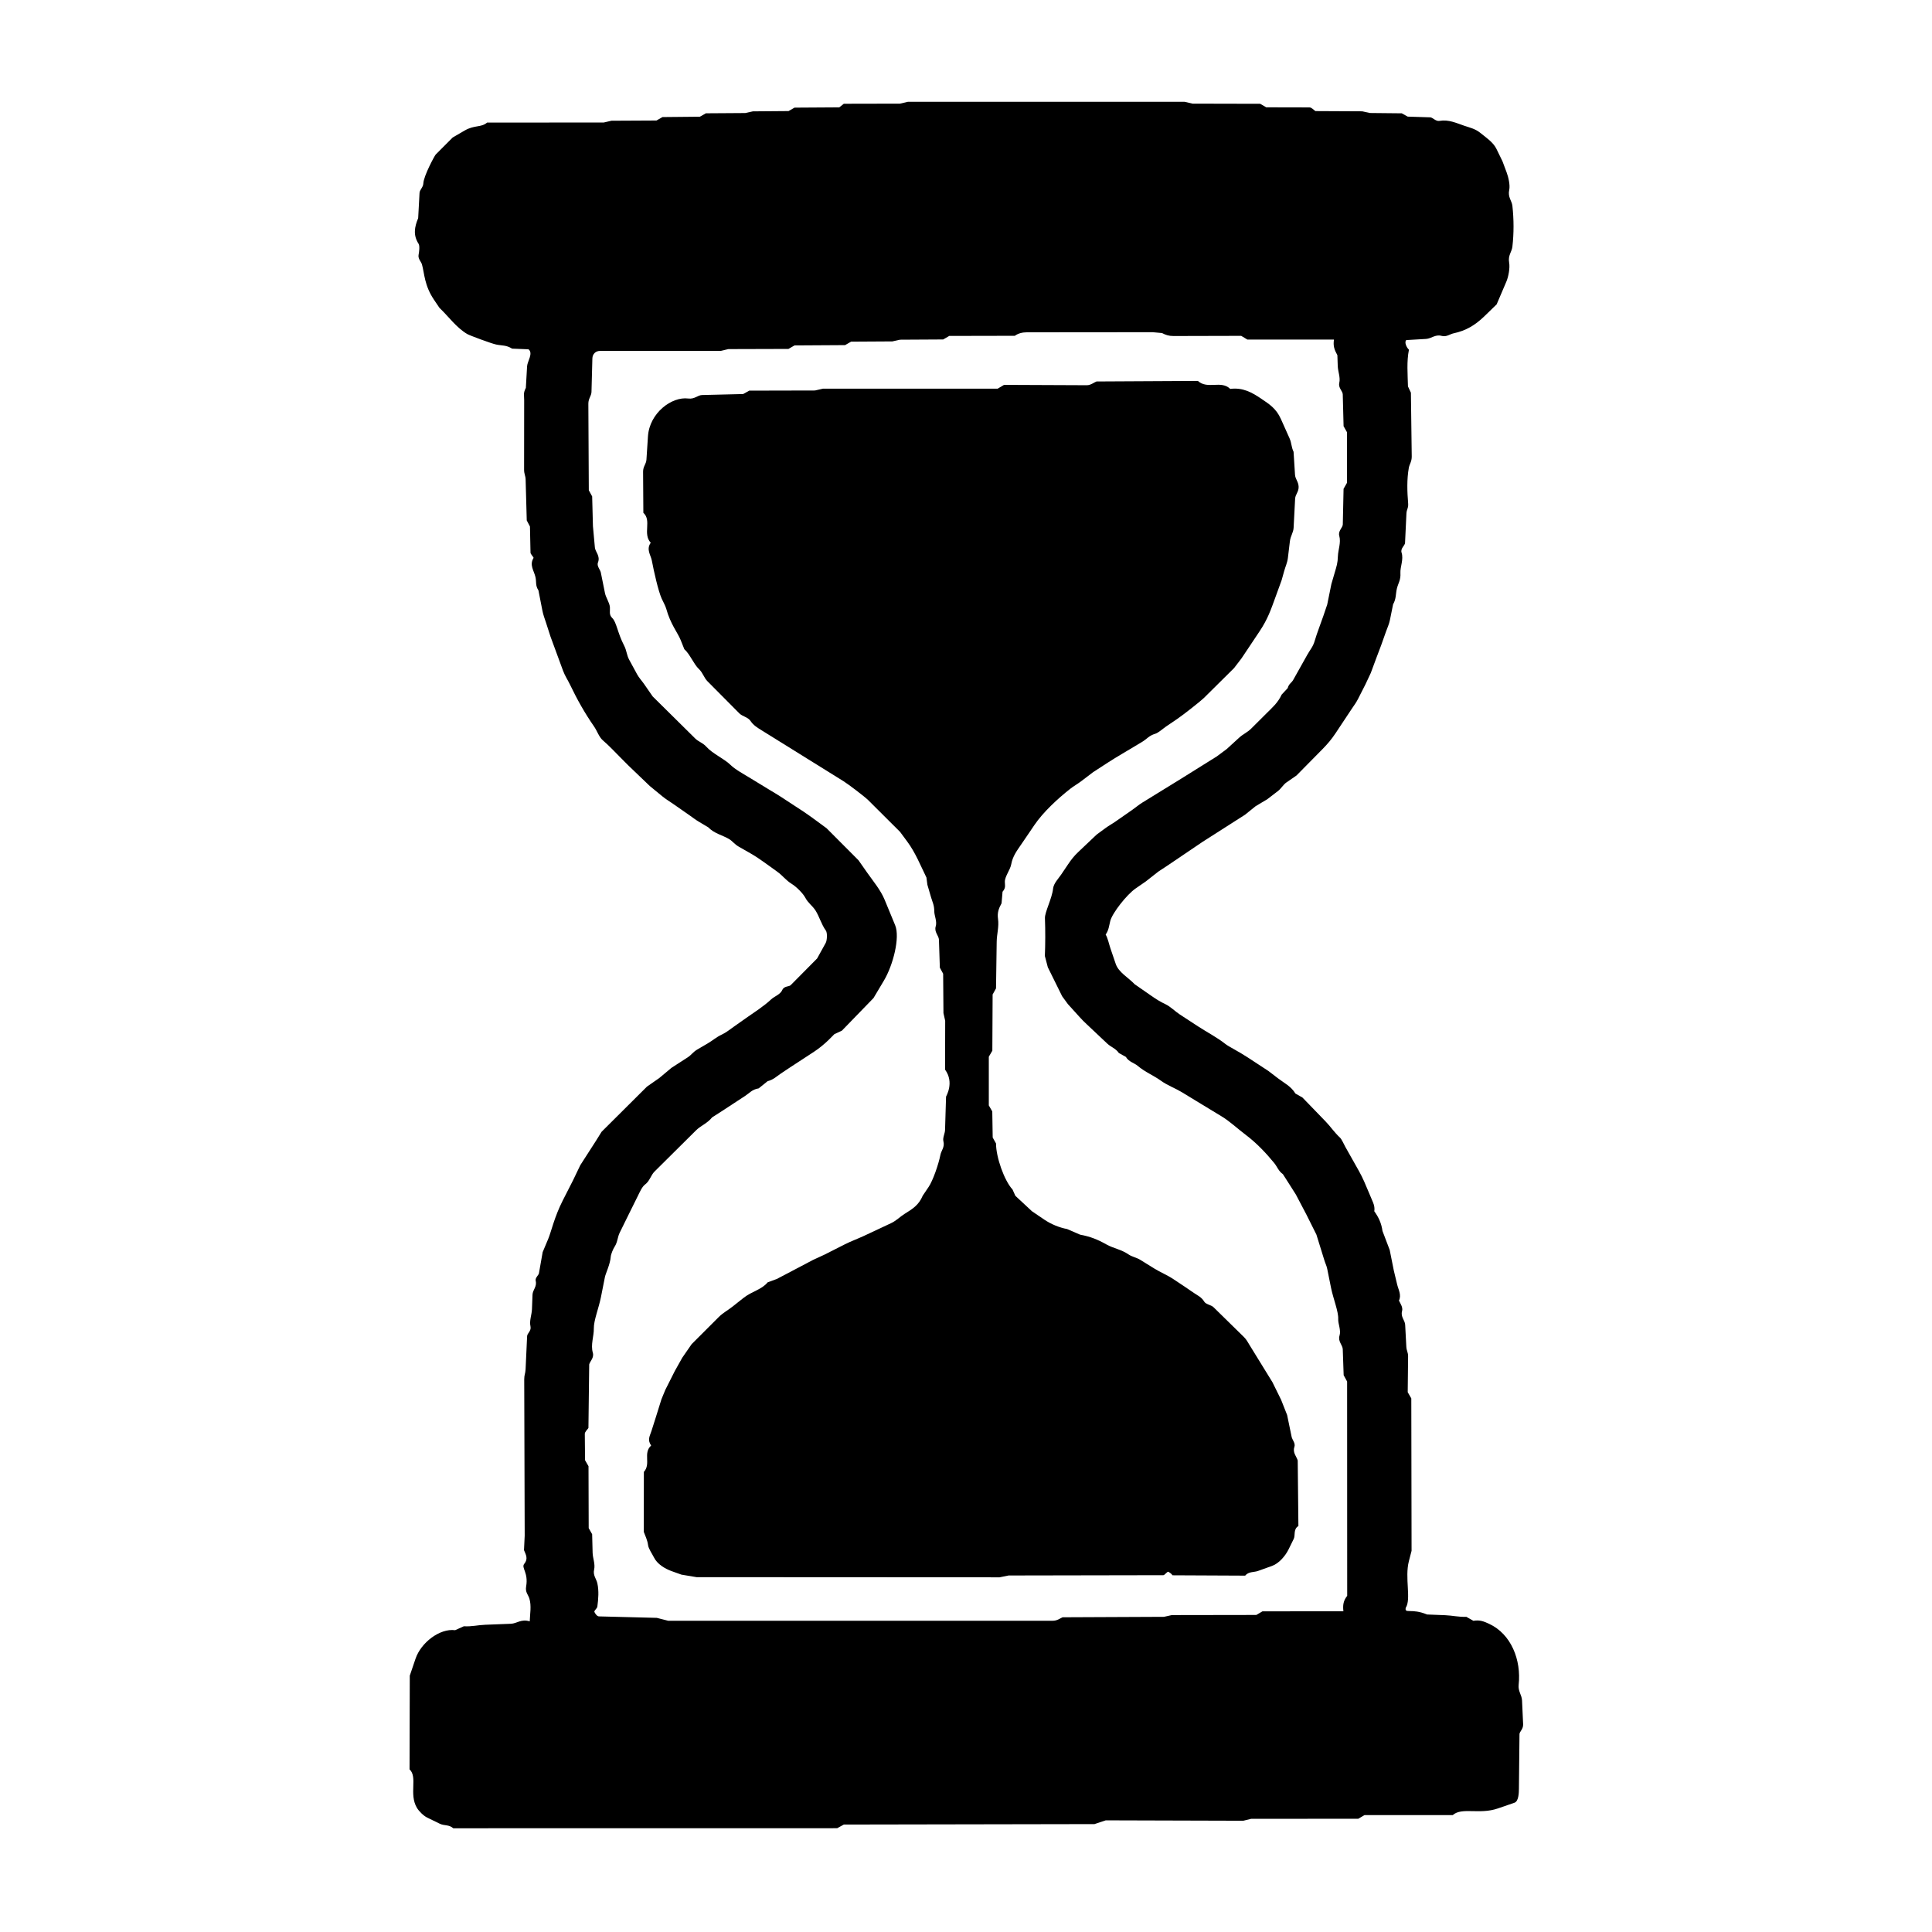
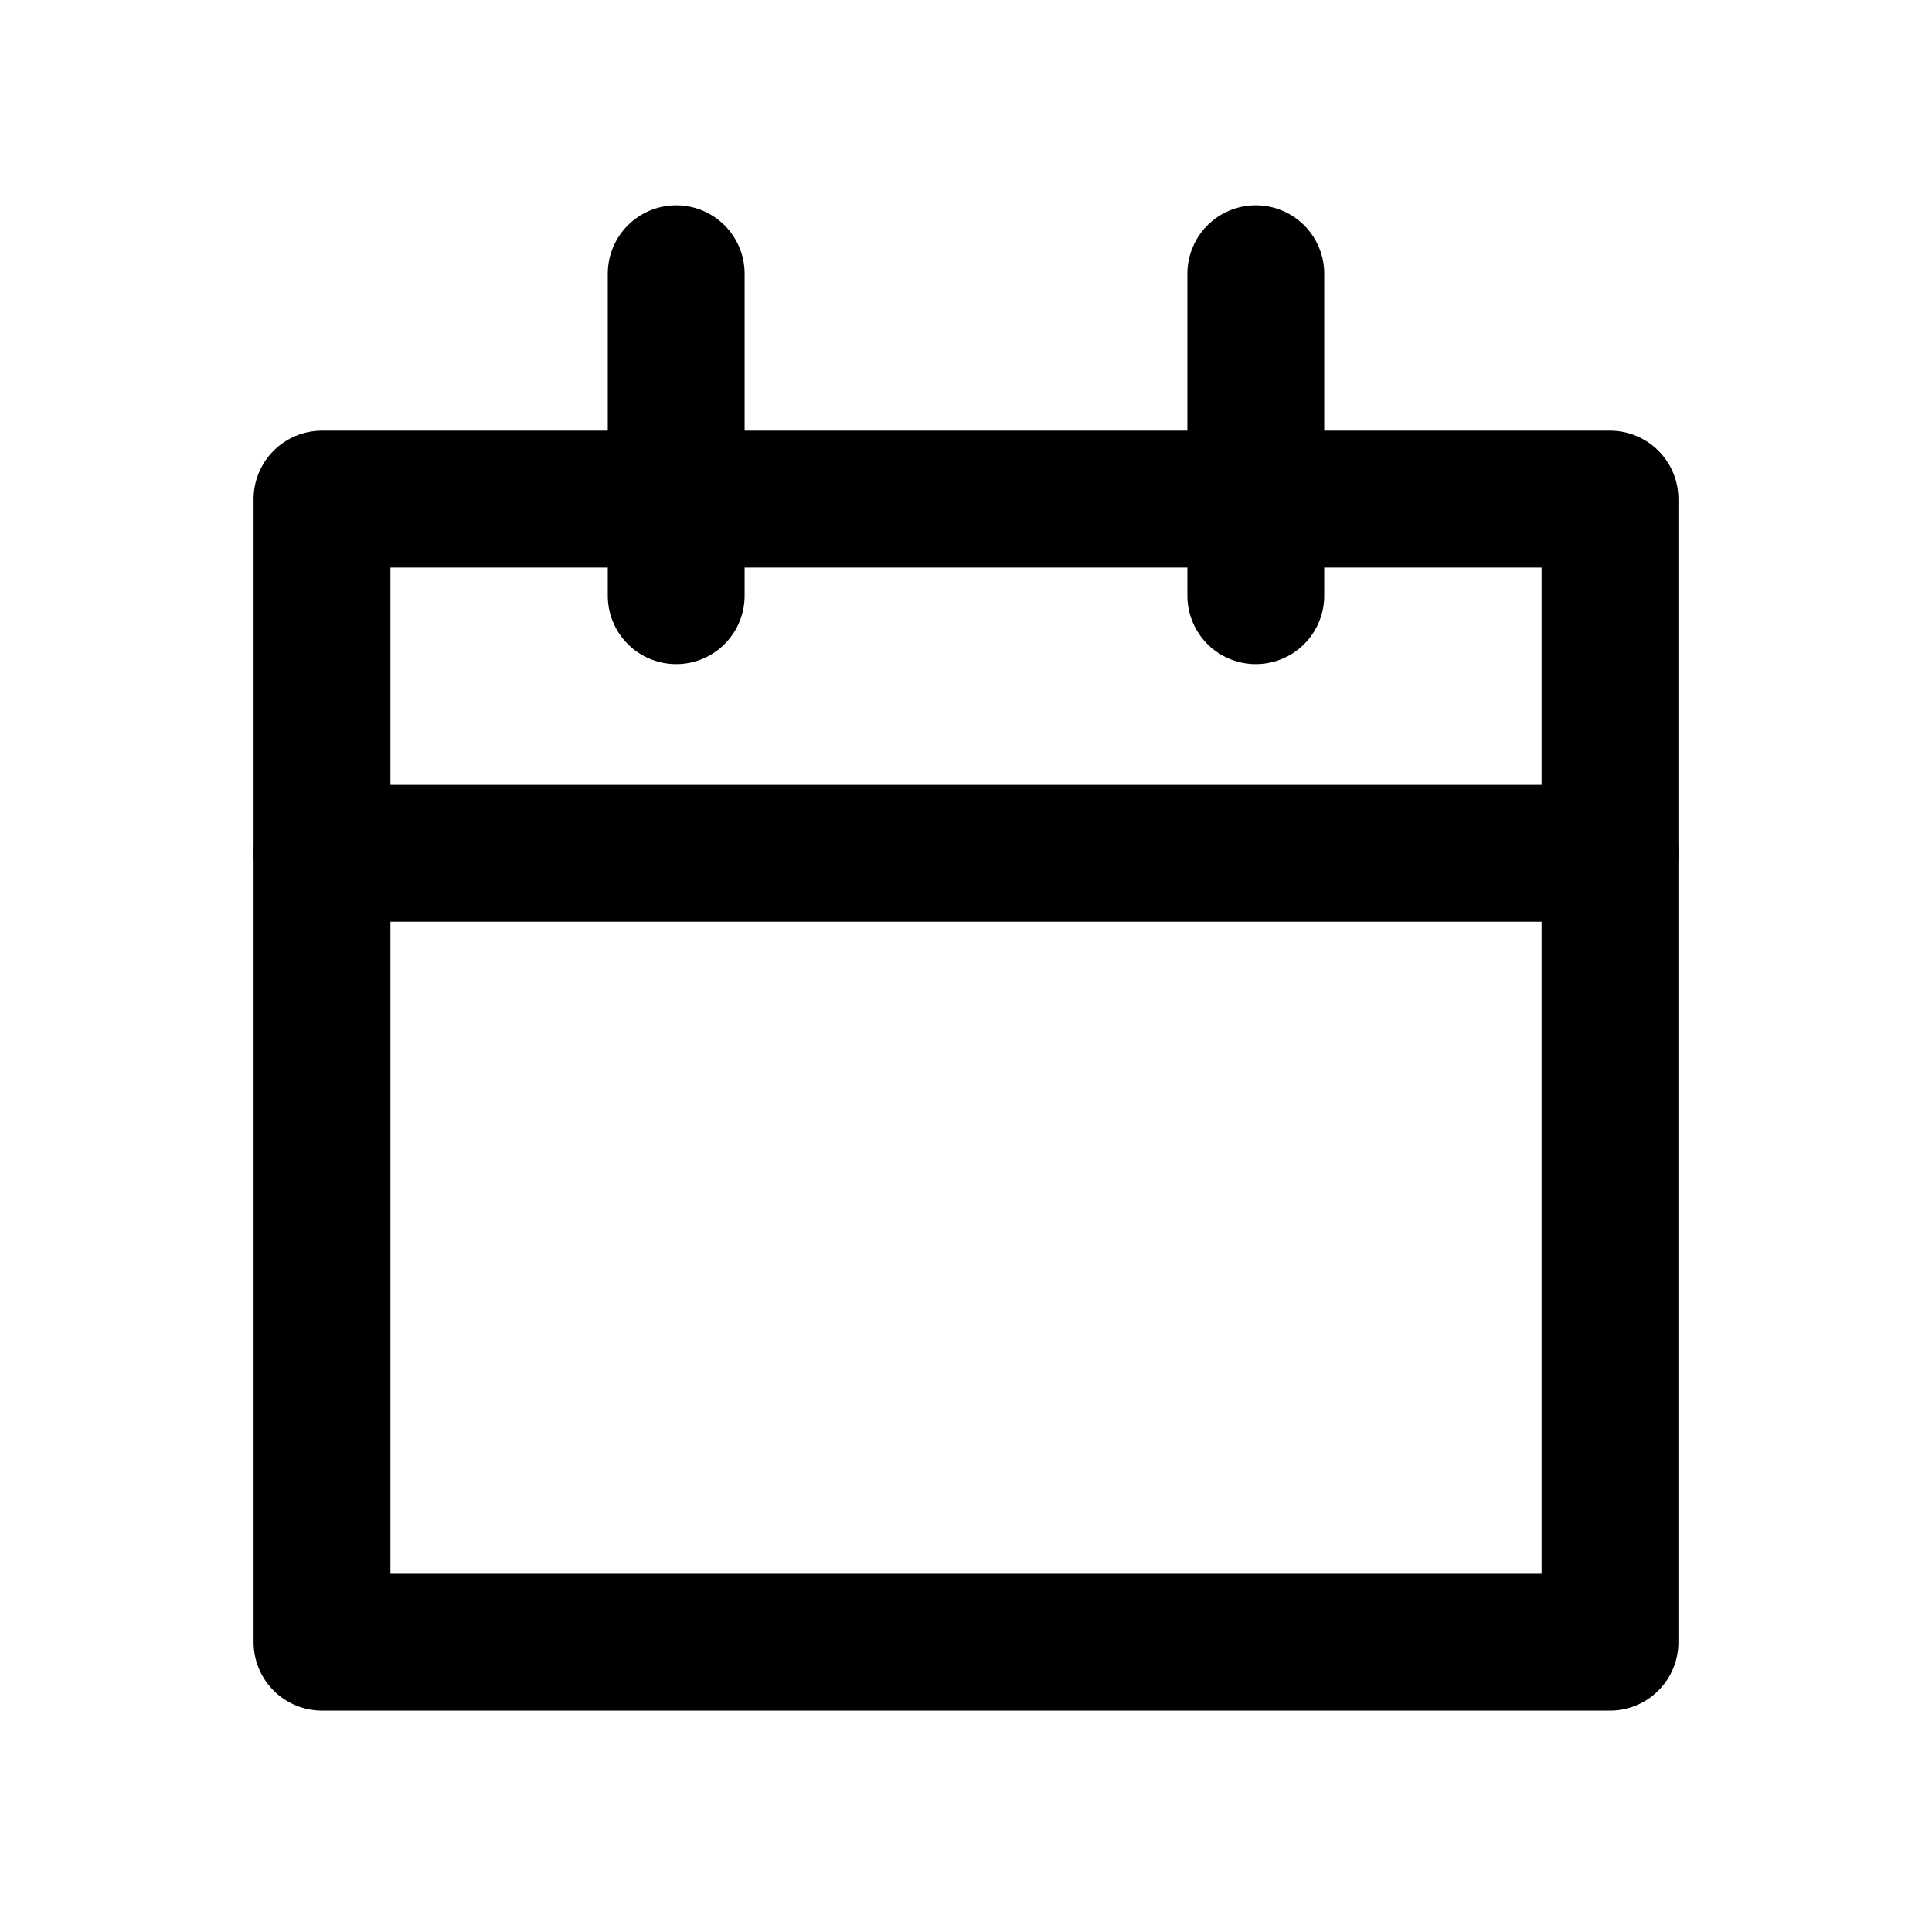
- <svg xmlns="http://www.w3.org/2000/svg" fill="currentColor" aria-hidden="true" focusable="false" viewBox="0 0 1024 1024">
-   <path d="M580.02,966.81l-132.77.24-3.53,1.94-203.47.03c-2.34-2.06-4.75-1.24-7.11-2.39l-6.72-3.27c-1.88-.91-4.37-3.33-5.48-5.22-4.28-7.3.54-16.25-3.87-20.34l.12-49.66,3.07-9.04c2.84-8.37,12.68-16.12,20.97-15.07l4.62-2.08c4.2.25,7.34-.64,11.29-.79l13.64-.53c3.18-.12,5.47-2.7,9.99-1.28.12-3.99.99-8.18-.19-12.08-.64-2.09-2.26-3.34-1.72-6.39,1.31-7.44-2.7-9.88-1.01-11.99,2.15-2.67.98-4.66-.12-7.29l.37-7.67-.25-82.85c0-2.44.61-3,.72-5.32l.81-17.57c.07-1.56,2.34-2.76,1.78-5.22-.67-2.98.67-6.03.79-9.03l.29-7.71c.1-2.61,2.45-4.24,1.69-7.34-.4-1.6,1.54-3,1.71-3.99l1.98-11.24,2.93-6.97c1.64-3.9,3.26-11.66,7.74-20.44l5.39-10.58,3.89-8.1,8.25-12.83,3.04-4.88,24.04-23.93,6.49-4.52,6.51-5.44,8.54-5.51c2.04-1.31,2.81-2.83,5.11-4.18l5.48-3.21c2.88-1.69,4.52-3.32,7.59-4.75,2.21-1.03,4.31-2.73,6.52-4.29l6.28-4.43c4.49-3.16,9.32-6.18,13.36-9.96,1.63-1.53,4.82-2.53,5.85-4.93.93-2.17,3.58-1.68,4.44-2.55l14.02-14.15,4.56-8.25c.73-1.32.95-5.34.06-6.56-2.32-3.14-3.44-7.41-5.45-10.58-1.64-2.58-3.84-3.82-5.43-6.81-1.27-2.38-4.79-5.84-7.15-7.3-3.33-2.06-4.66-4.29-7.76-6.52l-6.37-4.59c-2.38-1.71-5.09-3.57-7.79-5.11l-6.29-3.59c-2.08-1.19-3.35-3-5.1-4.02-3.74-2.18-7.71-2.83-11-6.2l-4.82-2.86c-1.97-1.17-3.08-2.09-4.9-3.36l-8.72-6.08c-2.27-1.59-3.96-2.53-6.01-4.22l-6.52-5.36-11.25-10.78-3.98-3.99c-3.28-3.29-6.09-6.37-9.64-9.43-2.05-1.77-3.08-5.06-4.64-7.31-5.01-7.21-9-14.35-12.78-22.23-1.19-2.49-2.7-4.67-3.69-7.38l-6.65-18.09-2.39-7.41c-.8-2.47-1.43-3.95-1.92-6.44l-2.08-10.65c-1.72-2.61-.96-4.33-1.58-7.05-.77-3.41-3.35-6.34-.97-10.19-.34-.78-1.63-1.98-1.65-2.74l-.29-13.85-1.7-3.23-.6-21.7c-.06-2.1-.82-2.86-.81-5.22l.04-36.88c0-2.88-.58-3.51.89-6.46l.66-11.47c.15-2.61,3.4-6.91.74-8.96l-8.72-.36c-3.07-1.94-5.14-1.5-8.44-2.18-2.52-.52-13.99-4.79-15.23-5.51-5.83-3.39-9.93-9.3-14.81-13.94l-2.84-4.2c-5.19-7.68-5.08-14-6.42-18.8-.4-1.44-2.24-3-1.78-5.18.29-1.38.69-4.66,0-5.73-2.97-4.59-2.2-8.91-.23-13.62l.72-13.33c.1-1.81,1.92-2.92,2.02-5.1.2-4.05,6.01-14.74,6.56-15.3l8.99-9.01,6.32-3.68c5.32-3.09,8.65-1.46,11.94-4.24l61.77-.02,4.12-.95,23.87-.12,3.18-1.82,19.82-.19,3.18-1.81,20.87-.14,4.06-.89,18.88-.15,3.19-1.82,23.71-.15,2.4-1.91,29.74-.06,4.24-.97h146.62s4.25.97,4.25.97l35.83.08,3.21,1.87,22.94.05c1.09,0,2.41,1.48,3.13,1.95l24.8.12,4.07.89,16.88.17,3.18,1.75,11.91.38c1.35.04,2.9,2.24,4.93,1.88,4.84-.84,8.94,1.16,13.13,2.58,3.08,1.05,5.82,1.59,8.56,3.83,2.94,2.4,6.73,4.86,8.47,8.41l3.21,6.58,2.2,5.88c.93,2.48,1.94,6.78,1.38,9.3-.85,3.87,1.38,5.72,1.68,8.43.79,7.18.83,14.56-.01,21.72-.32,2.75-2.42,4.55-1.71,8.45.5,2.74-.37,7.45-1.49,10.05l-5.13,12.01-6.49,6.3c-4.9,4.75-9.82,7.69-16.35,9.06-1.86.39-3.8,2.07-6.36,1.35-3.28-.93-5.45,1.46-8.24,1.62l-10.46.61c-1.18,1.11.21,4.05,1.41,5.09-1.27,6.24-.67,13.03-.52,19.46l1.56,3.34.44,33.79c.04,2.72-1.21,4.11-1.55,6.04-1.09,6.14-.87,12.66-.35,18.89.2,2.46-.8,3.07-.91,5.27l-.74,15.65c-.06,1.35-2.55,2.91-1.83,5.13,1.17,3.61-.81,7.61-.62,10.8.23,3.77-1.16,5.32-1.87,8.24s-.29,5.35-2.01,8.35l-1.66,8.21c-.49,2.42-1.28,3.93-2.09,6.22l-2.6,7.33-2.5,6.6-2.98,8.04-2.82,6.01-3.99,7.85c-1.02,2-1.99,3.2-3.17,4.98l-8.7,13.11c-2.09,3.15-4.24,5.69-6.89,8.38l-13.82,14.01-5.37,3.71c-1.5,1.03-2.92,3.36-4.33,4.43l-5.82,4.47-6.1,3.63-5.62,4.53-22.56,14.41-17.93,12.13-5.47,3.61-6.73,5.28-5.28,3.64c-4.72,3.25-12.41,13.04-13.48,17.27-.63,2.47-.81,4.96-2.44,7.17,1.16,1.95,1.75,5.03,2.55,7.38l2.78,8.17c1.54,4.54,6.69,7.23,10.03,10.78l8.75,6.08c2.9,2.02,4.67,3.12,7.8,4.63,2.46,1.19,4.87,3.68,7.4,5.33l9.63,6.29c5,3.26,9.91,5.71,14.66,9.45,1.73,1.36,6.62,3.69,11.86,7.13l10.79,7.07,5.12,3.92c3.37,2.58,6.82,4.14,9.22,8.06l3.71,2.1,12.27,12.68c2.75,2.84,4.55,5.71,7.63,8.58.95.89,2.11,3.6,2.84,4.91l7.24,12.85c2.07,3.67,3.47,7.18,5.1,11.04l2.37,5.62c.66,1.56.89,3.24.63,4.6,2.3,3.18,3.78,6.33,4.35,10.47l3.82,10.04,2.17,10.86,1.78,7.44c.67,2.78,2.39,5.58.95,8.53.67,1.44,2.22,3.56,1.66,5.55-.88,3.12,1.51,4.81,1.64,7.29l.61,11.56c.12,2.32.97,2.91.94,5.32l-.2,18.84,1.9,3.29.14,80.78-1.42,5.47c-2.3,8.89,1.35,20.16-1.67,24.73-.71,3.38,3.01.08,11.28,3.55l9.58.38c3.95.16,7.16,1.02,11.26.86l3.74,2.11c3.39-.59,5.64.35,8.33,1.6,11.72,5.42,17.1,19.2,15.66,32.3-.38,3.45,1.65,5.33,1.79,8.31l.58,12.63c.12,2.54-1.92,3.97-1.93,5.18l-.3,29.05c-.02,2.09-.14,6.59-2.34,7.34l-8.84,3.05c-9.82,3.38-19.07-.8-23.9,3.52h-46.77s-3.29,1.94-3.29,1.94l-56.77.03-4.19,1.02-72.89-.21-5.99,1.99ZM348.12,857.5l6.04,1.54h203.7c2.52,0,3.83-1.2,5.33-1.85l53.74-.24,4.14-.92,44.8-.07,3.26-1.92,42.9-.03c-.37-3.24-.03-5.65,2.01-8.18l-.04-113.6-1.83-3.34-.48-13.79c-.08-2.19-2.66-4.16-1.73-7.13s-.81-6.36-.68-8.85c.2-3.89-2.65-10.84-3.81-16.57l-2-9.95c-.36-1.81-.98-2.84-1.53-4.63l-4.21-13.59-5.34-10.69-5.56-10.58-3.48-5.48-3.38-5.29c-2.32-1.61-3.03-3.97-4.57-5.86-4.35-5.33-9.43-10.67-14.86-14.77-4.87-3.69-8.7-7.37-12.98-9.96l-13.72-8.33c-2.88-1.75-4.89-3.02-7.53-4.59-3.65-2.17-7.5-3.51-11.03-6.05-3.94-2.84-8.31-4.5-12.28-7.87-1.77-1.51-4.86-2.18-6.24-4.71l-3.75-2.09c-1.64-2.43-4.18-3.13-6.13-4.97l-10.75-10.13c-1.74-1.64-2.41-2.29-4.15-4.21l-6-6.63-3.01-4.12-7.6-15.37-1.57-5.98c.26-6.26.28-13.56.04-20.06-.12-3.17,3.76-10.43,4.31-15.64.29-2.79,2.89-5.39,4.23-7.37l3.69-5.48c1.75-2.6,3.18-4.44,5.53-6.66l9.66-9.15,4.61-3.39c1.92-1.41,3.51-2.22,5.53-3.63l8.74-6.09c2.03-1.41,3.28-2.57,5.31-3.83l20.39-12.56,19.12-11.94,5.21-3.88,6.65-6.07c2.21-2.02,4.2-2.65,6.38-4.82l8-7.97c3.16-3.15,6.14-5.69,8.1-10l3.21-3.44c.55-2.28,2-2.71,2.92-4.36l7.48-13.35c1.61-2.87,2.98-4.13,3.94-7.43,1.26-4.33,3.03-8.63,4.53-13.05l2.07-6.09,2.2-10.85,1.77-6.07c.99-3.39,1.59-5.01,1.69-8.66.09-3.39,1.75-7.25.73-10.86-.73-2.56,1.83-4.37,1.87-6.01l.41-18.91,1.82-3.19v-26.79s-1.81-3.2-1.81-3.2l-.44-16.88c-.05-1.79-2.45-3.37-1.84-6.08.67-2.95-.73-6.02-.82-9.01l-.19-5.66c-1.58-2.89-2.34-4.87-1.81-8.3h-45.91s-3.25-1.96-3.25-1.96l-35.89.09c-2.55,0-4.14-.58-6.1-1.58l-4.96-.45-66.69.06c-2.31,0-4.54.53-6.35,1.85l-34.76.07-3.21,1.87-22.87.13-4.07.9-21.87.13-3.19,1.84-26.8.16-3.21,1.86-31.85.09-4.14.96h-63.88c-2.4,0-4,1.71-4.06,4.02l-.47,17.68c-.06,2.22-1.68,3.49-1.66,6.32l.24,45.84,1.78,3.27.41,15.77,1.03,11.29c.21,2.36,3.02,4.5,1.62,7.98-.73,1.81,1.23,3.82,1.52,5.25l2.2,10.91c.51,2.53,2.41,5.01,2.63,7.53.16,1.89-.62,3.95,1.21,5.69,2.32,2.22,2.78,7.82,6.33,14.66,1.37,2.63,1.31,4.98,2.69,7.51l4.18,7.7c.97,1.79,2.6,3.54,3.73,5.18l4.53,6.54,22.53,22.28c1.79,1.77,4.04,2.27,5.94,4.41,3.21,3.6,9.52,6.43,12.53,9.37,2.75,2.69,6.63,4.73,10.02,6.8l10.57,6.44c2.22,1.35,4.05,2.4,6.24,3.82l12.11,7.92c3.36,2.19,12.35,8.95,12.18,8.77l16.97,17.03,4.51,6.44c3.27,4.66,7.19,9.26,9.35,14.51l5.56,13.47c2.67,6.47-1.09,21.16-5.94,29.31l-5.54,9.3-16.73,17.25-4.04,1.9c-.18.09-4.72,5.36-10.78,9.32l-12.7,8.29-4.78,3.19c-2.49,1.66-3.89,3.25-7.1,4.11l-4.72,3.8c-3.52.58-4.71,2.38-7.22,4.02l-12.15,7.95-5.33,3.42c-2.49,3.15-5.97,4.34-8.45,6.8l-22.04,21.88c-2.04,2.02-2.47,5.01-5.18,7.01-1.45,1.07-2.86,4.28-3.67,5.92l-4.69,9.46-4.94,10.04c-1.19,2.41-1.07,4.95-2.71,7.45-.78,1.19-1.93,3.92-2.03,5.27-.29,3.97-2.72,8.94-3.08,10.73l-2.12,10.7c-1.14,5.77-3.86,12.36-3.77,16.67.08,3.95-1.77,8.58-.53,12.8.79,2.66-1.56,4.63-1.92,6.19l-.41,33.68c-.41.71-1.93,2.03-1.92,3.13l.13,13.96,1.83,3.18.1,32.81,1.83,3.24.25,9.81c.07,2.93,1.49,6.01.79,8.97s1.19,4.86,1.71,7.19c.91,4.06.53,8.49,0,12.44-.12.91-1.8,2.11-1.56,2.76s1.33,2.36,2.39,2.38l30.67.78Z" />
-   <path d="M534.68,835.02l-4.88.99-160.6-.08-8.02-1.34-5.13-1.83c-3.61-1.29-7.68-3.73-9.43-7.27-.99-2-2.88-4.56-3.13-6.56-.33-2.6-1.54-5.06-2.27-7.01l.04-31.78c3.91-4.29-.58-9.92,3.85-13.98-2.12-3.11-.66-5.06.19-7.74l2.37-7.46,2.89-9.27,2.05-4.99,5.04-10.01,3.96-7.07,4.98-7.2,14.37-14.37c2.26-2.26,4.76-3.5,7.5-5.68l5.56-4.41c4.5-3.56,9.71-4.42,12.84-8.29l4.87-1.79,9.96-5.23,9.2-4.85,6.14-2.83,10.64-5.39c3.57-1.81,6.78-2.91,10.45-4.63l14.03-6.58c3.03-1.42,4.75-3.39,7.19-4.92,4.28-2.68,7.6-4.64,9.74-9.74l3.12-4.62c2.26-3.35,5.23-11.86,6.24-17.01.44-2.25,2.4-4.08,1.58-7.23-.46-1.78.82-4.09.87-5.87l.54-17.73c0-.23,4.51-7.42-.52-14.32l.06-25.89-.92-4.07-.16-20.87-1.75-3.21-.48-14.79c-.07-2.23-2.65-4.1-1.7-7.17.78-2.53-.76-5.62-.77-7.83-.01-3.38-.88-4.68-1.72-7.54l-1.94-6.64-.5-3.81c-3.18-6.48-5.82-13.17-10.13-19l-3.84-5.19-16.99-16.93c-1.59-1.58-10.29-8.25-12.96-9.91l-43.24-26.88c-2.31-1.44-4.52-2.72-6.06-5.05-1.39-2.1-4.32-2.41-5.92-4.03l-16.95-17.07c-1.85-1.86-2.4-4.5-4.57-6.52-2.63-2.45-4.7-7.86-7.67-10.45l-1.92-4.81c-1.59-3.99-5.42-8.42-7.67-16.66-.41-1.51-1.73-3.81-2.44-5.41-1.77-4.03-4.04-14-5.18-20.06-.55-2.93-3.11-5.92-.59-9.48-4.4-4.73.67-11.76-3.91-15.87l-.14-21.78c-.02-2.85,1.63-3.98,1.78-6.41l.8-12.31c.8-12.38,12.6-21.2,21.32-20.07,3.47.45,4.97-1.79,7.36-1.84l21.78-.53,3.24-1.8,34.83-.08,4.18-.96,92.67-.02,3.34-2,43.9.19c2.12,0,3.78-1.51,5.13-1.99l53.72-.29c5.17,4.69,12.28-.54,17.15,4.23,6.56-.86,11.48,1.81,16.49,5.23,4.19,2.87,7.82,5.02,10.4,10.8l4.54,10.15c1.14,2.56.9,4.53,2.14,7.15l.76,12.11c.15,2.43,1.82,3.67,1.92,6.39s-1.74,4.08-1.86,6.38l-.8,15.4c-.14,2.62-1.62,4.23-1.98,7.21l-1.05,8.78c-.31,2.57-1.26,4.38-2.03,7.16l-1.28,4.6-3.07,8.43c-2.65,7.27-4.2,12.05-8.65,18.72l-9.55,14.3-3.95,5.16-16.02,15.87c-1.48,1.46-10.65,8.74-13.98,11l-6.06,4.11c-1.49,1.01-4.07,3.35-5.71,3.83-3.39,1.01-4.38,2.75-6.95,4.29l-10.7,6.39c-2.71,1.62-4.81,2.87-7.54,4.64l-7.76,5.04-6.18,4.7c-2.14,1.63-3.99,2.58-6,4.17-6.67,5.25-14.36,12.39-18.96,19.19l-3.2,4.72-3.62,5.31c-2.36,3.46-4.62,6.34-5.43,10.74-.56,3.06-3.46,6.48-3.38,9.33.06,2.28.5,3.14-1.22,5.22l-.52,6.1c-1.52,2.76-2.34,5.01-1.88,8.24.6,4.19-.64,8.07-.7,12.07l-.36,24.82-1.8,3.22-.15,29.79-1.87,3.2v25.81s1.84,3.18,1.84,3.18l.22,13.84,1.76,3.14c.01,7.26,4.32,19.61,8.76,24.42l1.49,3.32,8.78,8.17,6.55,4.45c3.55,2.41,8.05,4.26,12.08,4.99l6.89,2.98c5.39,1,9.3,2.55,14,5.21,3.59,2.03,8,2.68,11.71,5.29,1.63,1.15,4.37,1.72,6.05,2.76l7.49,4.64c3.48,2.15,6.75,3.38,10.35,5.77l5.95,3.96,4.78,3.27c2.01,1.37,4,2.15,5.51,4.65.85,1.4,3.68,1.72,4.87,2.89l16.17,15.86c1.36,1.34,1.94,2.59,2.94,4.2l12.12,19.67,4.62,9.37,3.18,8.05,2.39,11.57c.34,1.66,2.16,3.39,1.46,5.38-1.05,2.96,1.21,5.14,1.77,7.14l.36,34.75c-2.83,1.72-1.51,4.86-2.48,6.83l-2.72,5.54c-1.71,3.48-5.08,7.46-8.8,8.79l-7.44,2.67c-2.15.77-4.93.21-6.78,2.47l-38.52-.18c-.6-1-1.62-1.46-2.12-1.84-.55-.42-1.99,1.79-2.73,1.79l-81.88.15Z" />
+ <svg xmlns="http://www.w3.org/2000/svg" viewBox="0 0 24 24" fill="none" stroke="#000" stroke-width="1.7" stroke-linecap="round" stroke-linejoin="round">
+   <path d="M4 6.2h16v14.2H4z" />
+   <path d="M4 10.6h16" />
+   <path d="M8.4 3.4v4" />
+   <path d="M15.6 3.4v4" />
</svg>
